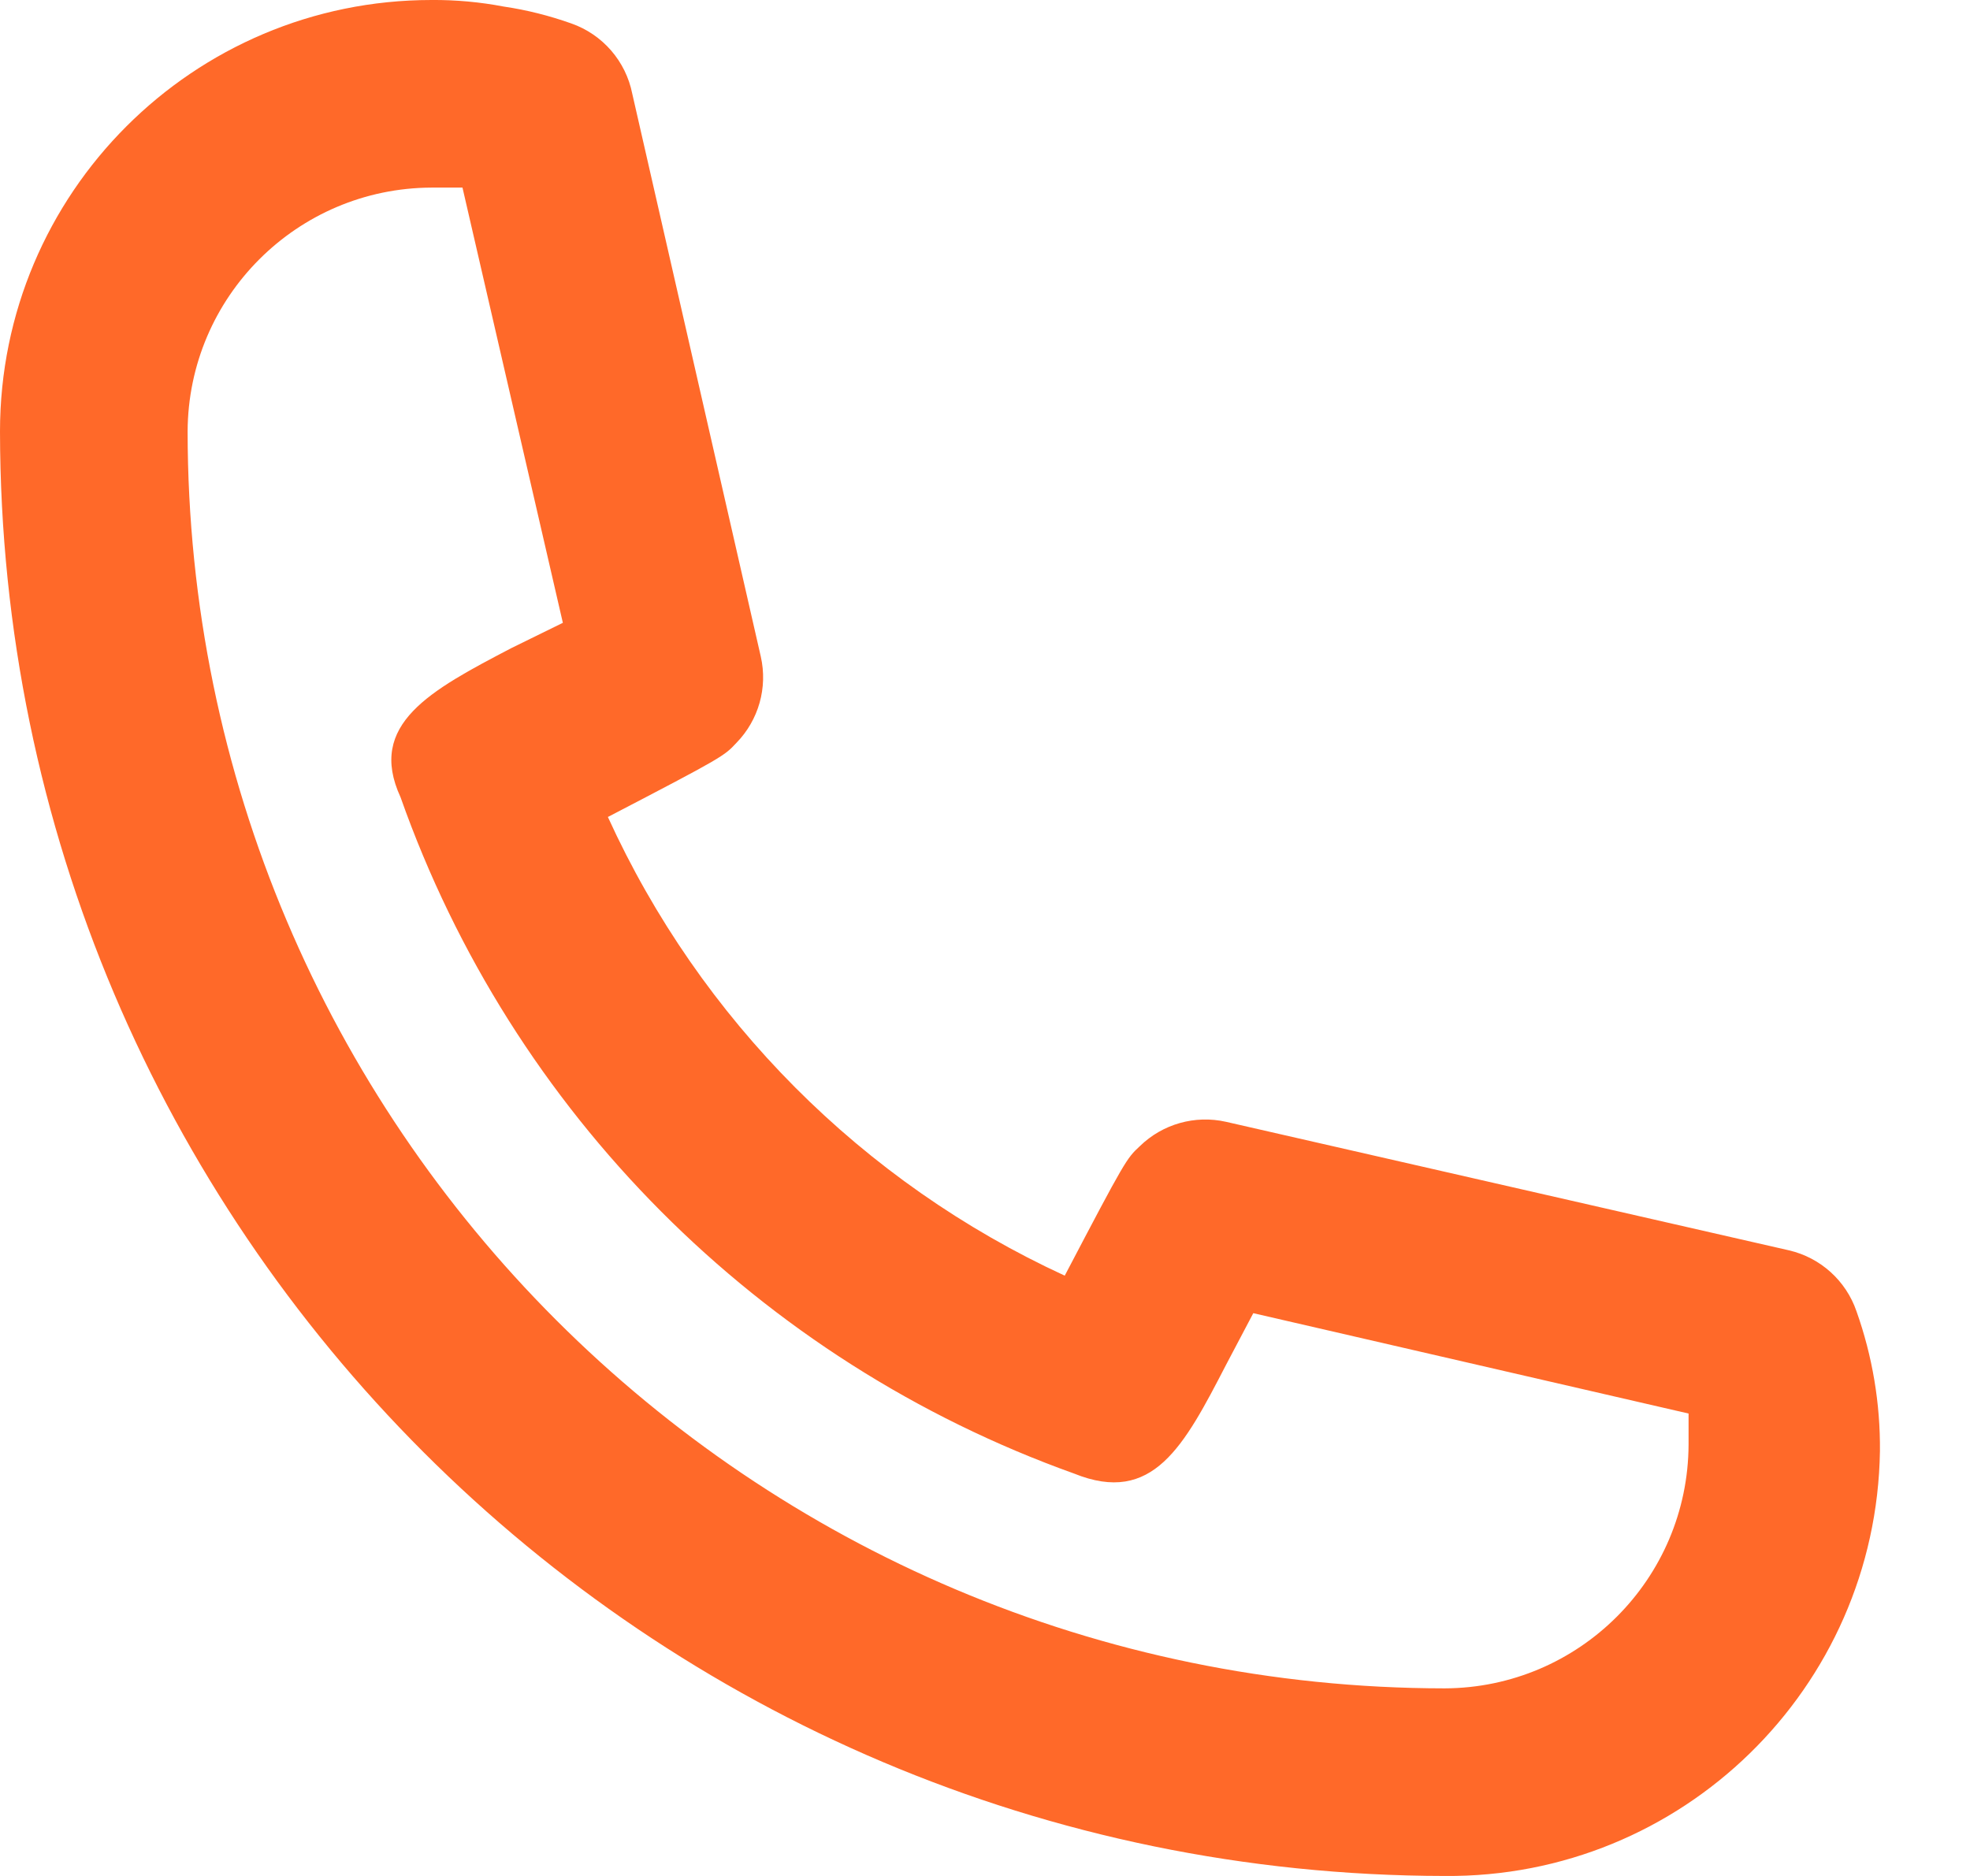
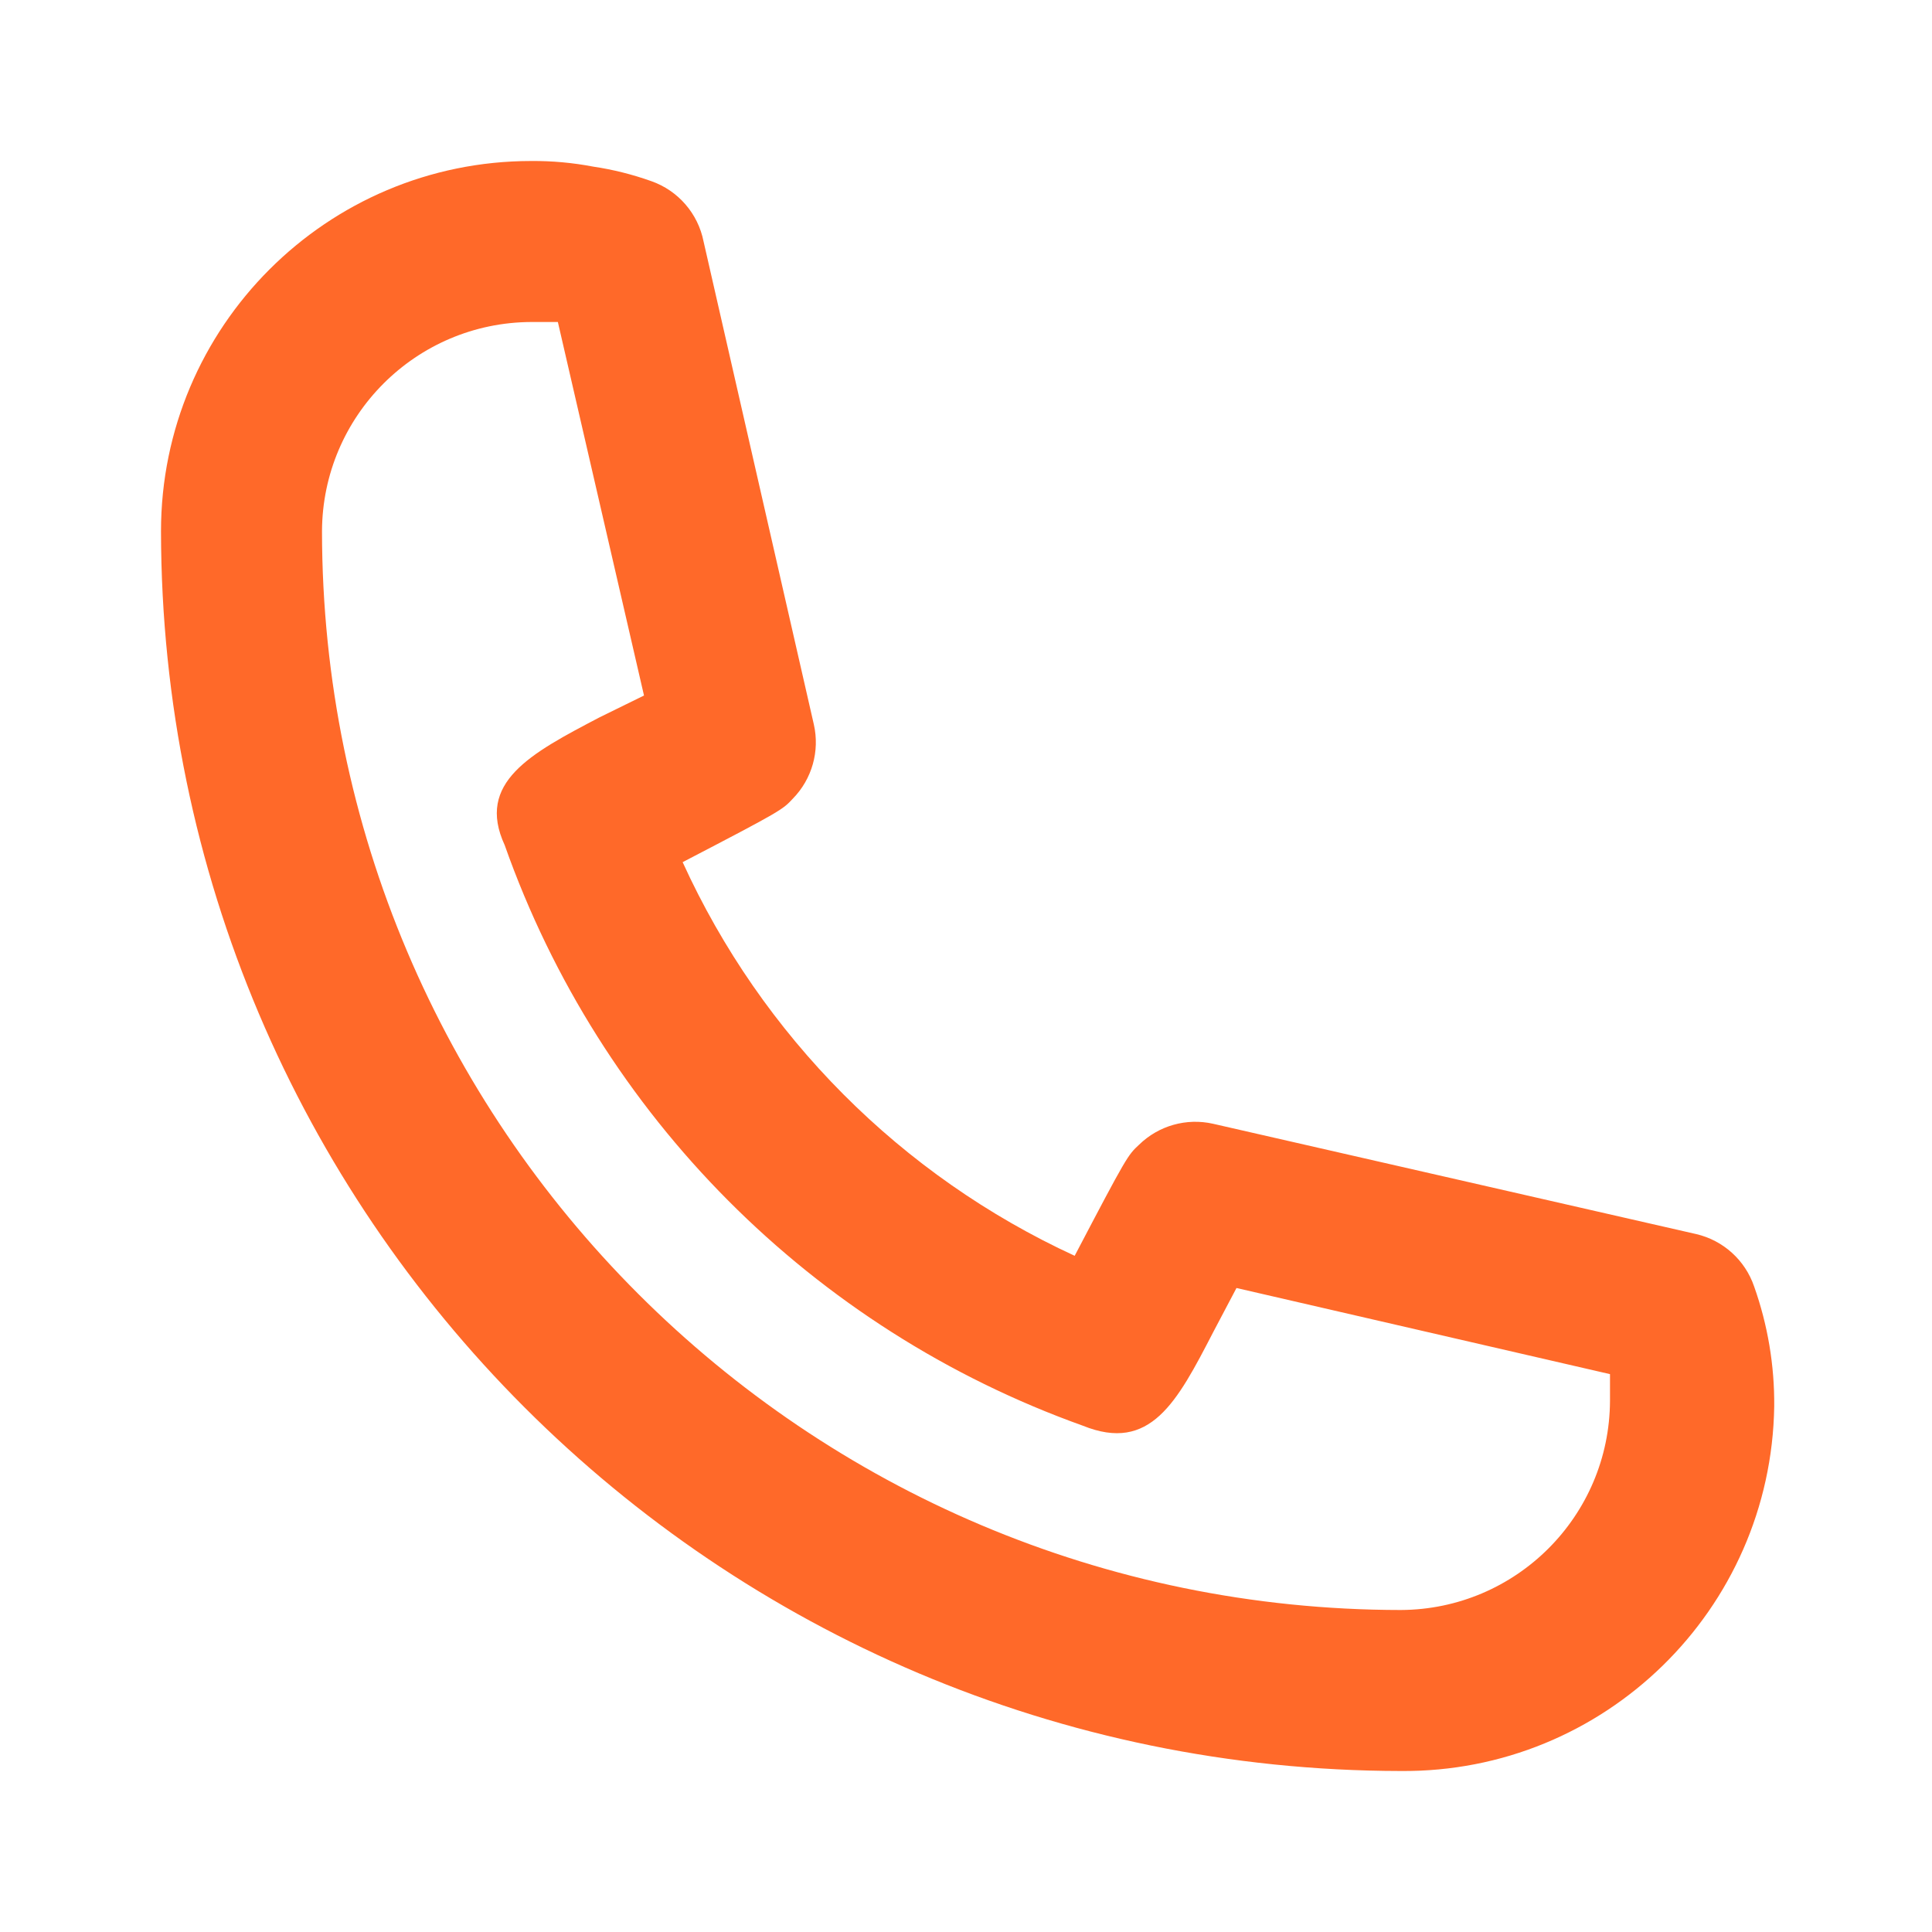
- <svg xmlns="http://www.w3.org/2000/svg" width="21" height="20" fill="none">
-   <path d="M15.4 20A15.42 15.42 0 010 4.6 4.6 4.6 0 014.6 0a3.94 3.94 0 01.77.07c.245.036.486.097.72.18a1 1 0 01.65.75l1.37 6a1 1 0 01-.26.92c-.13.14-.14.15-1.37.79a9.91 9.91 0 004.87 4.89c.65-1.24.66-1.25.8-1.38a1 1 0 01.92-.26l6 1.37a1 1 0 01.72.65 4.338 4.338 0 01.25 1.49A4.6 4.6 0 0115.4 20zM4.6 2A2.61 2.61 0 002 4.6 13.41 13.41 0 0015.4 18a2.61 2.61 0 002.6-2.6v-.33L13.36 14l-.29.55c-.45.87-.78 1.5-1.62 1.16A11.85 11.85 0 014.27 8.5c-.36-.78.32-1.14 1.18-1.59L6 6.64 4.93 2H4.6z" fill="#FF6929" />
+ <svg xmlns="http://www.w3.org/2000/svg" width="24" height="24" fill="none">
+   <path d="M17.4 22A15.42 15.42 0 012 6.6 4.6 4.6 0 016.6 2a3.94 3.94 0 01.77.07c.245.036.486.097.72.18a1 1 0 01.65.75l1.37 6a1 1 0 01-.26.92c-.13.14-.14.15-1.37.79a9.91 9.91 0 004.87 4.89c.65-1.24.66-1.25.8-1.38a1 1 0 01.92-.26l6 1.37a1 1 0 01.72.65 4.338 4.338 0 01.25 1.49A4.6 4.6 0 0117.4 22zM6.6 4A2.61 2.61 0 004 6.6 13.41 13.41 0 0017.4 20a2.61 2.61 0 002.6-2.6v-.33L15.36 16l-.29.55c-.45.87-.78 1.5-1.62 1.16a11.85 11.85 0 01-7.18-7.21c-.36-.78.32-1.14 1.18-1.59L8 8.64 6.93 4H6.6z" fill="#FF6929" />
</svg>
